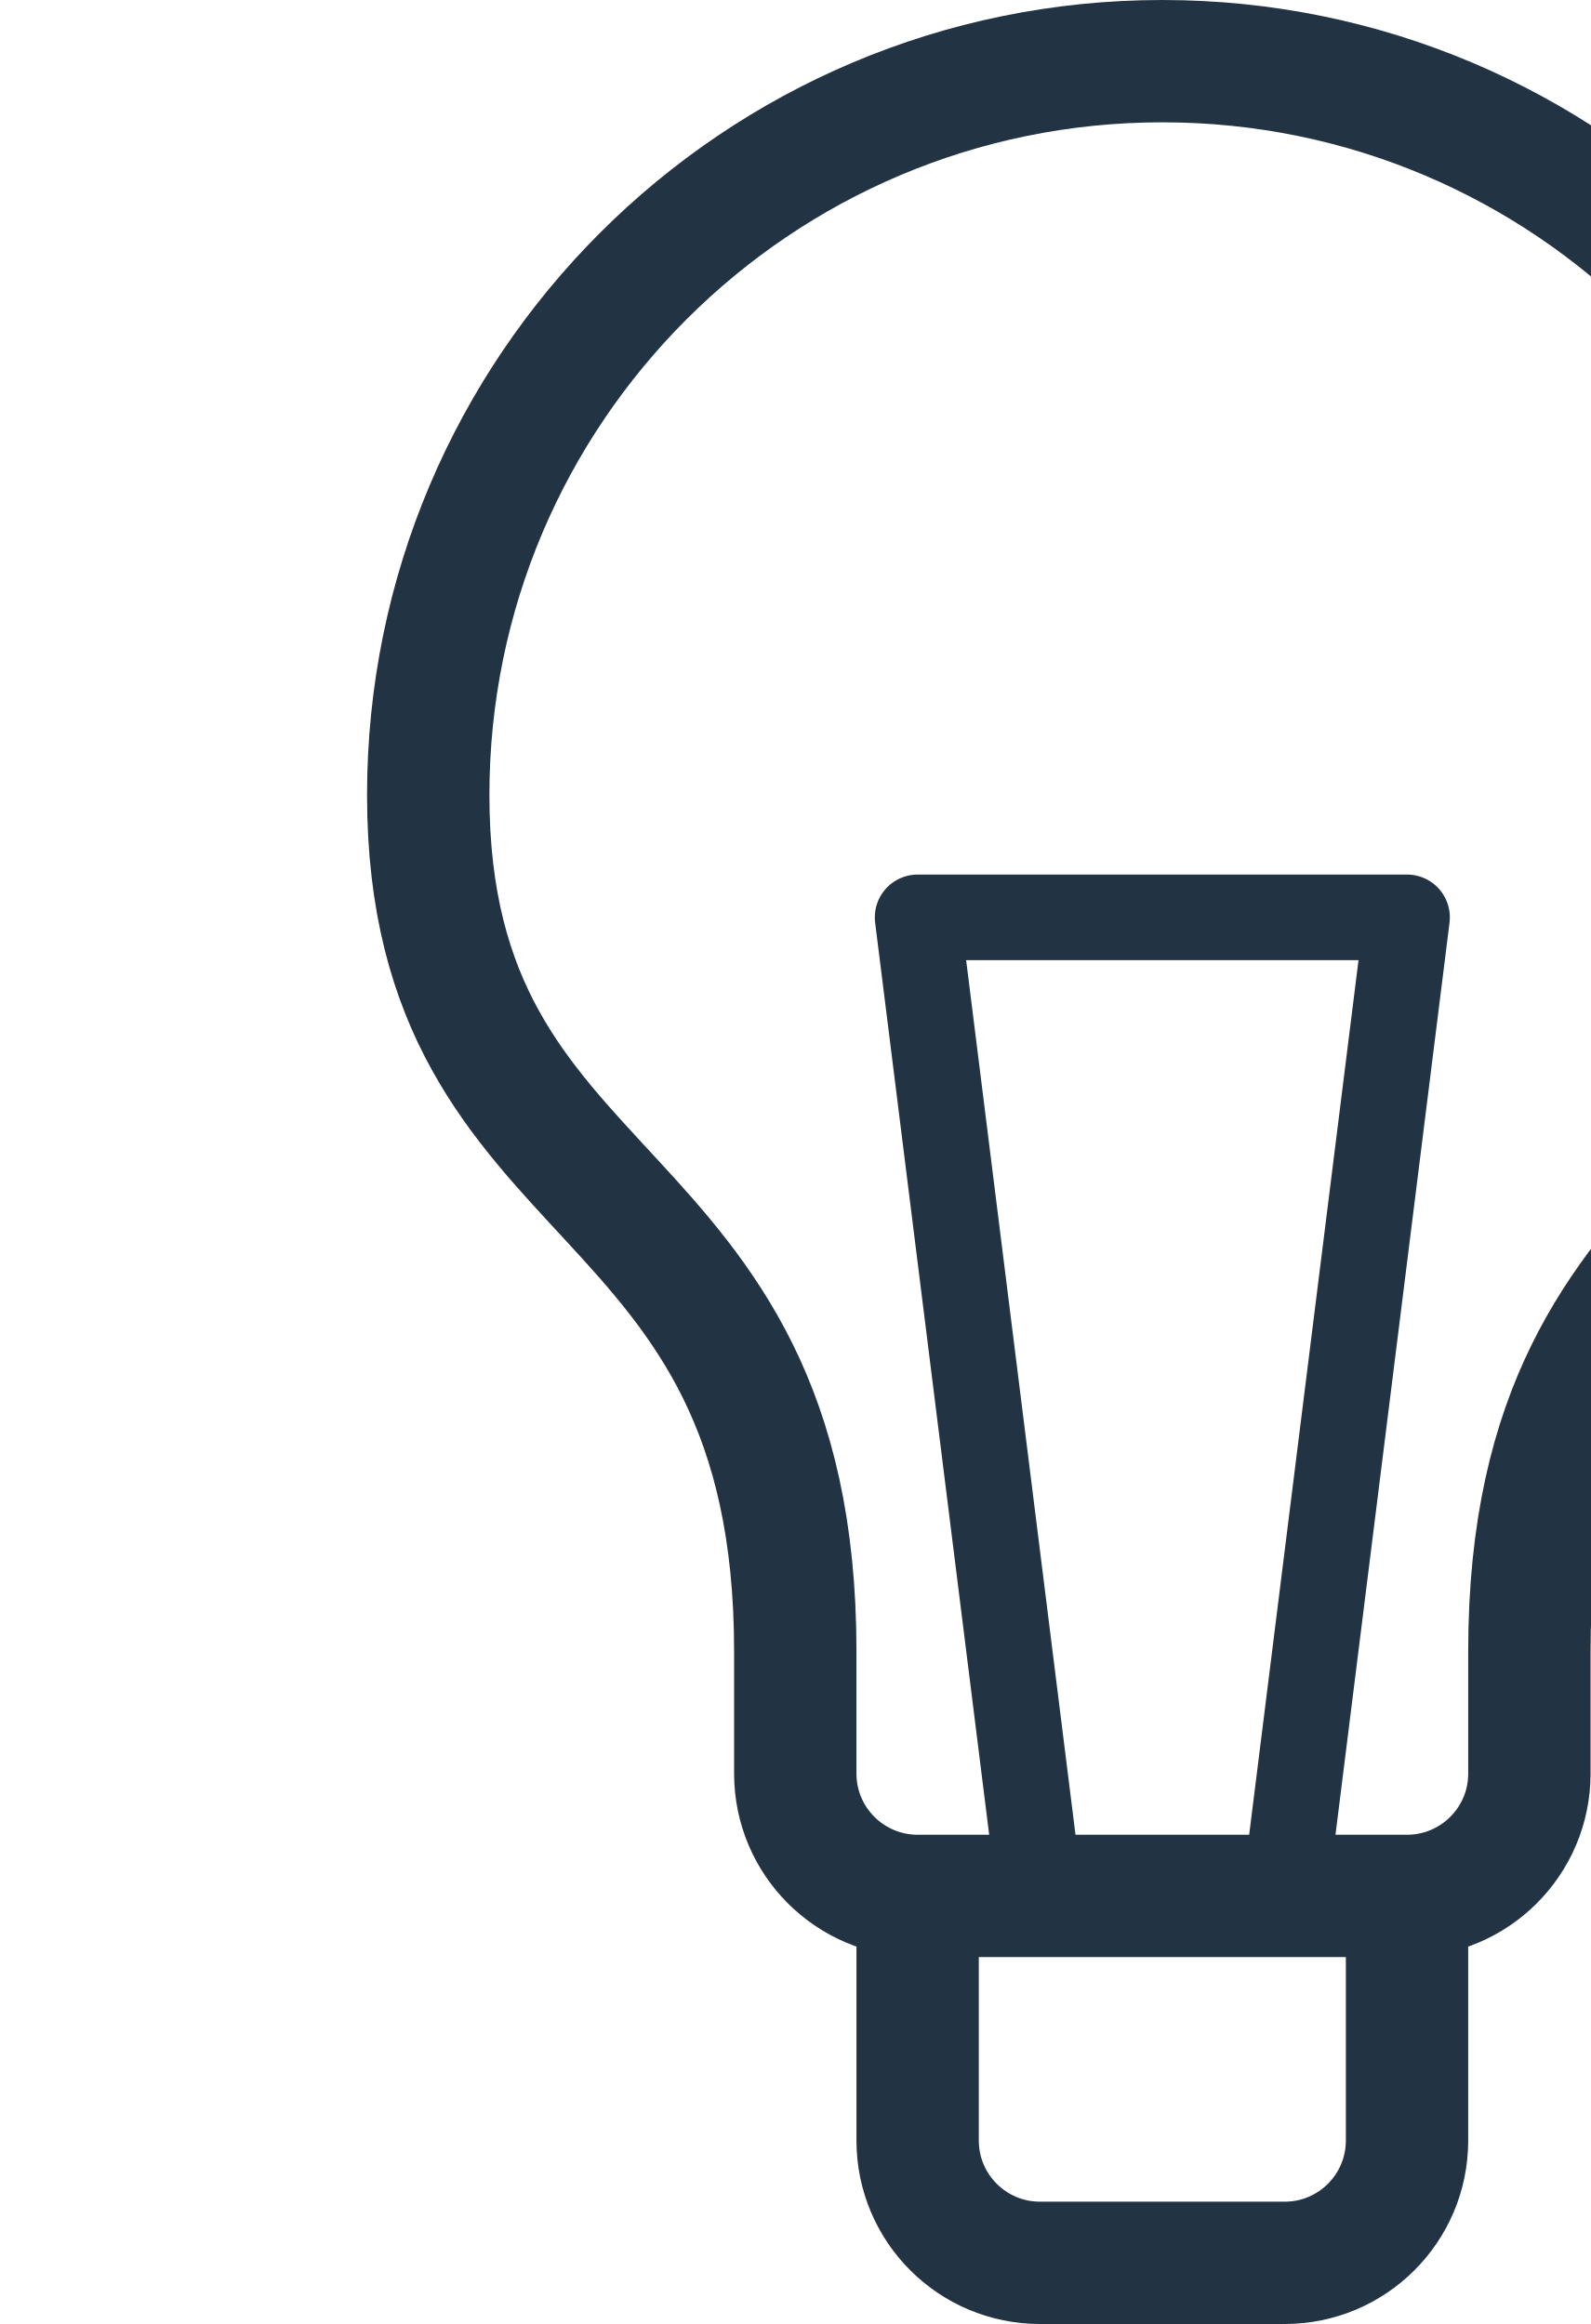
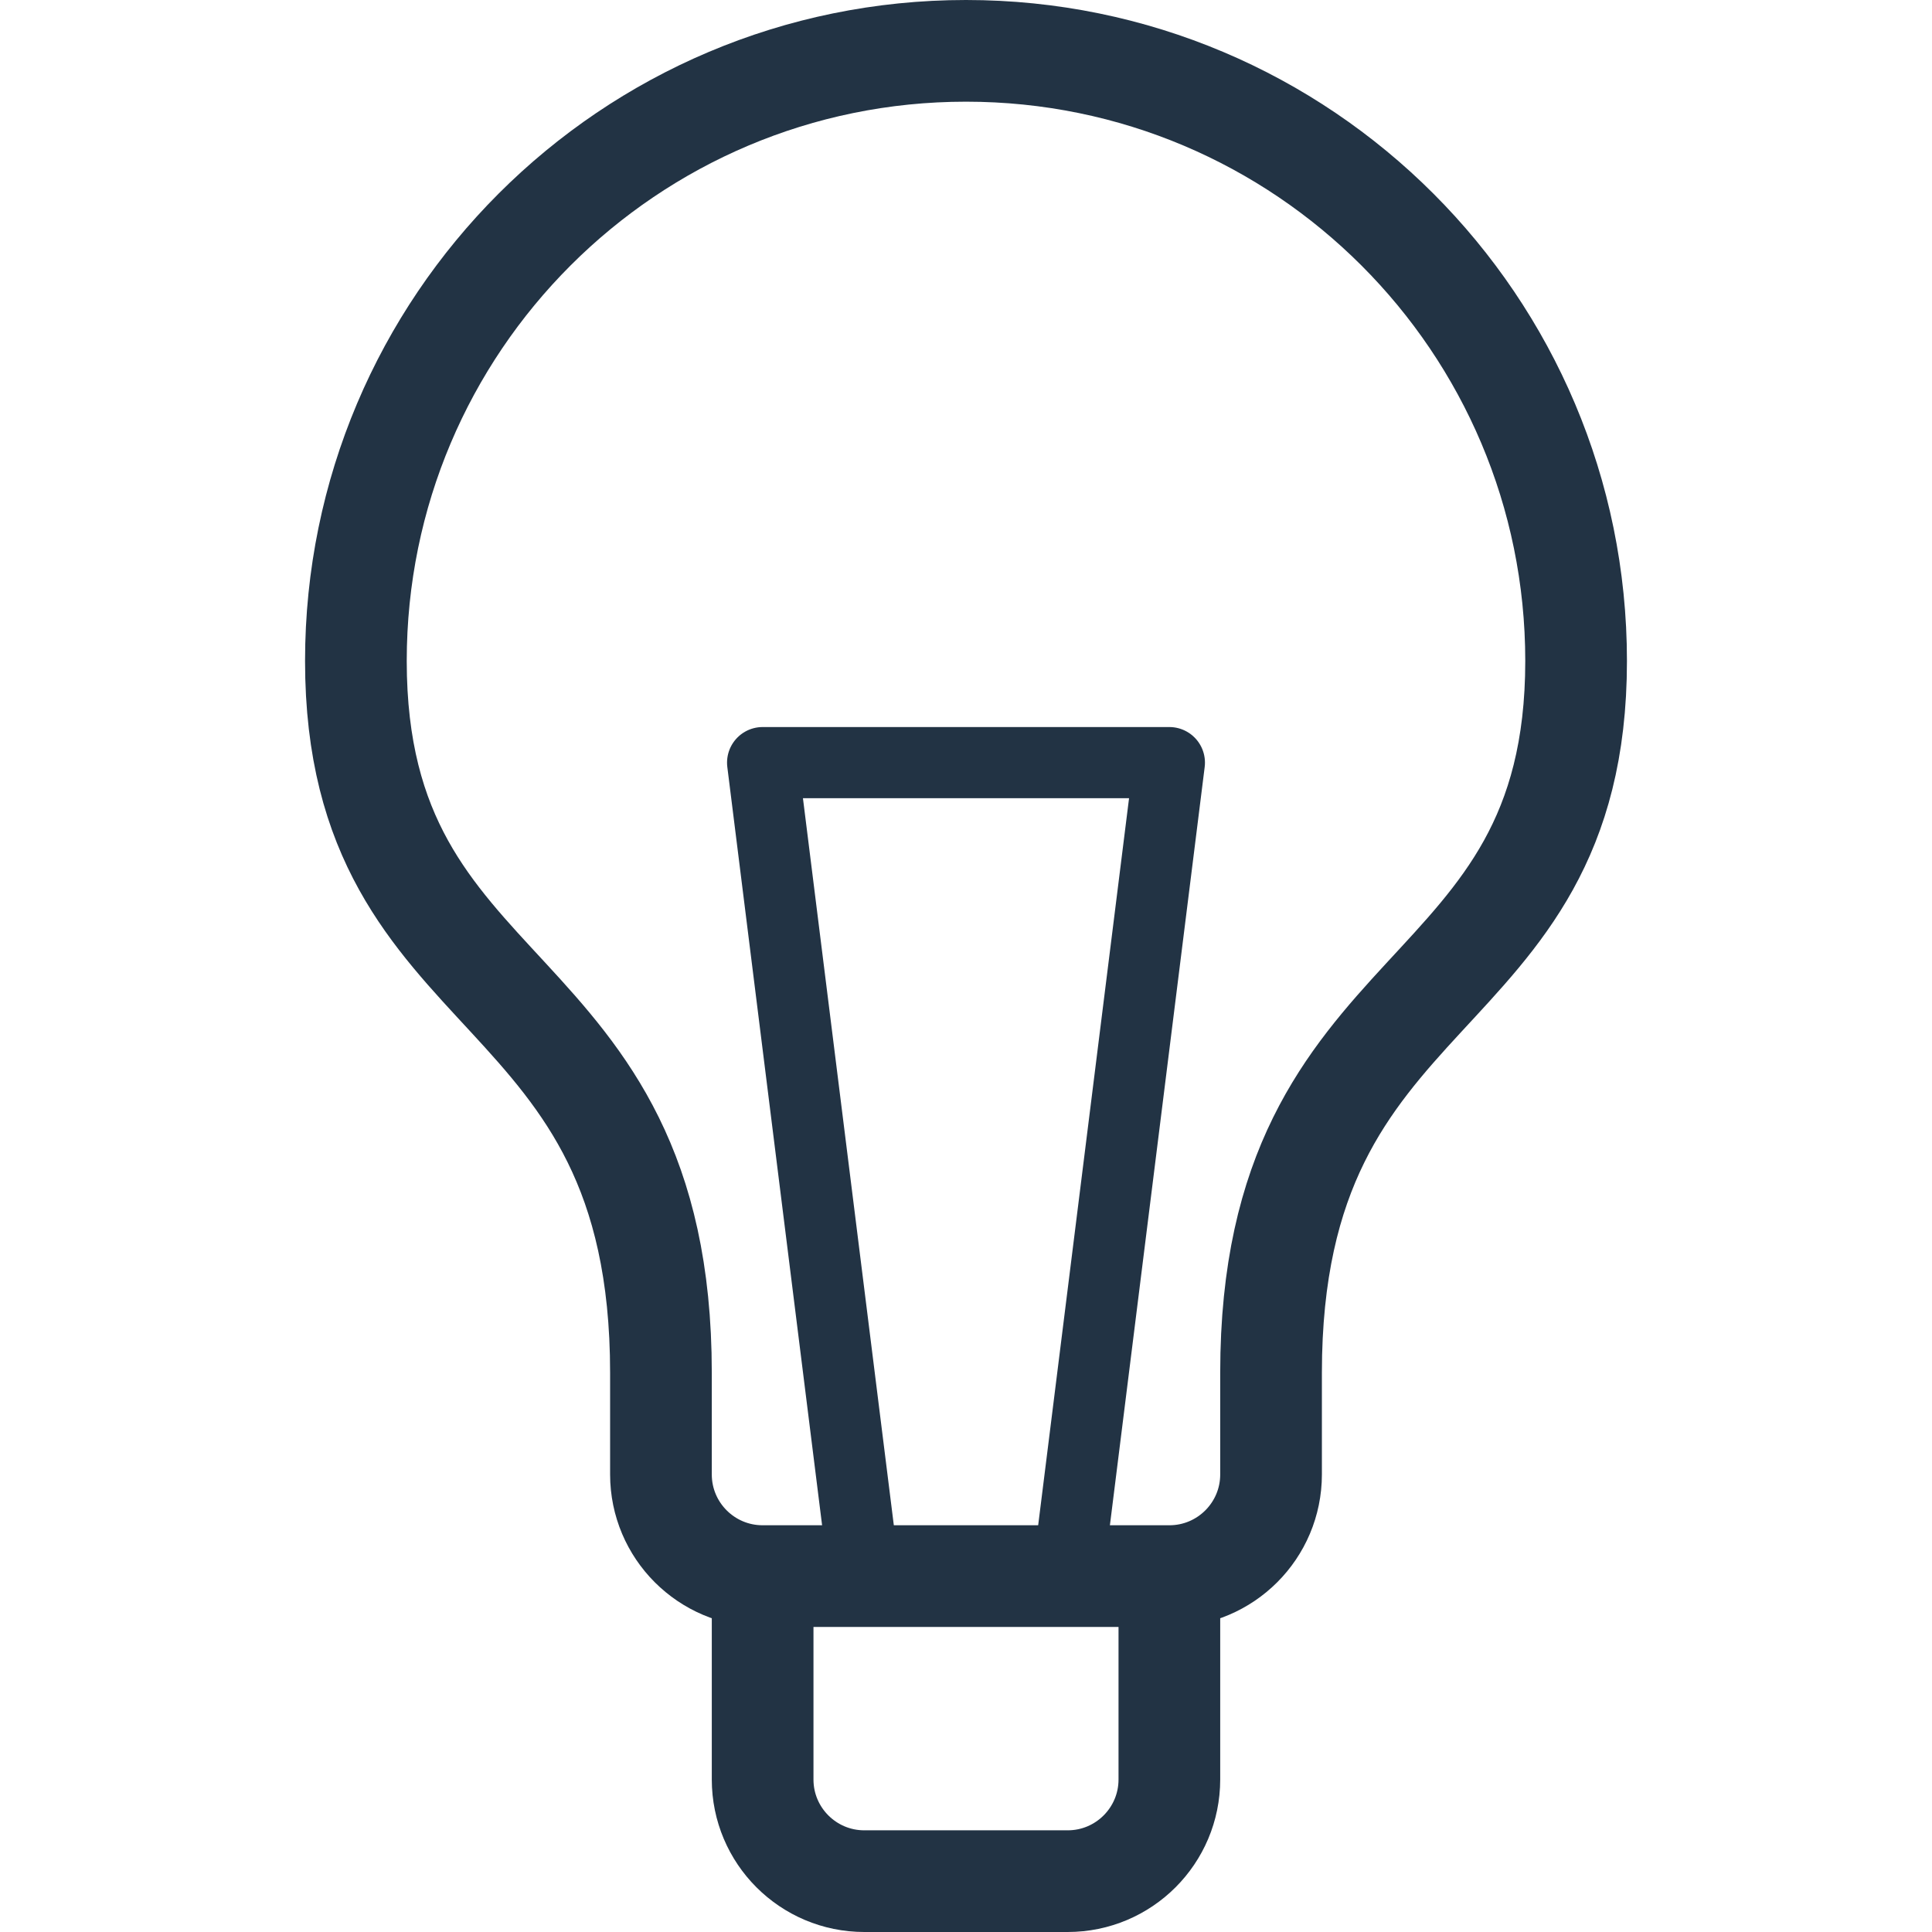
- <svg xmlns="http://www.w3.org/2000/svg" viewbox="0 0 19 19" fill="none" stroke="#234" stroke-linejoin="round">
+ <svg xmlns="http://www.w3.org/2000/svg" viewBox="0 0 19 19" height="19" width="19" fill="none" stroke="#234" stroke-linejoin="round">
  <g transform="translate(.5 .5)">
    <path d="M3 6a5 5 0 0 1 12 0c0 3.5-3 3-3 7v1a1 1 0 0 1-1 1h-4a1 1 0 0 1-1-1v-1c0-4-3-3.5-3-7M11 15v2a1 1 0 0 1-1 1h-2a1 1 0 0 1-1-1v-2" />
    <path stroke-width="0.7" d="M10 15l1-8h-4l1 8" />
  </g>
</svg>
